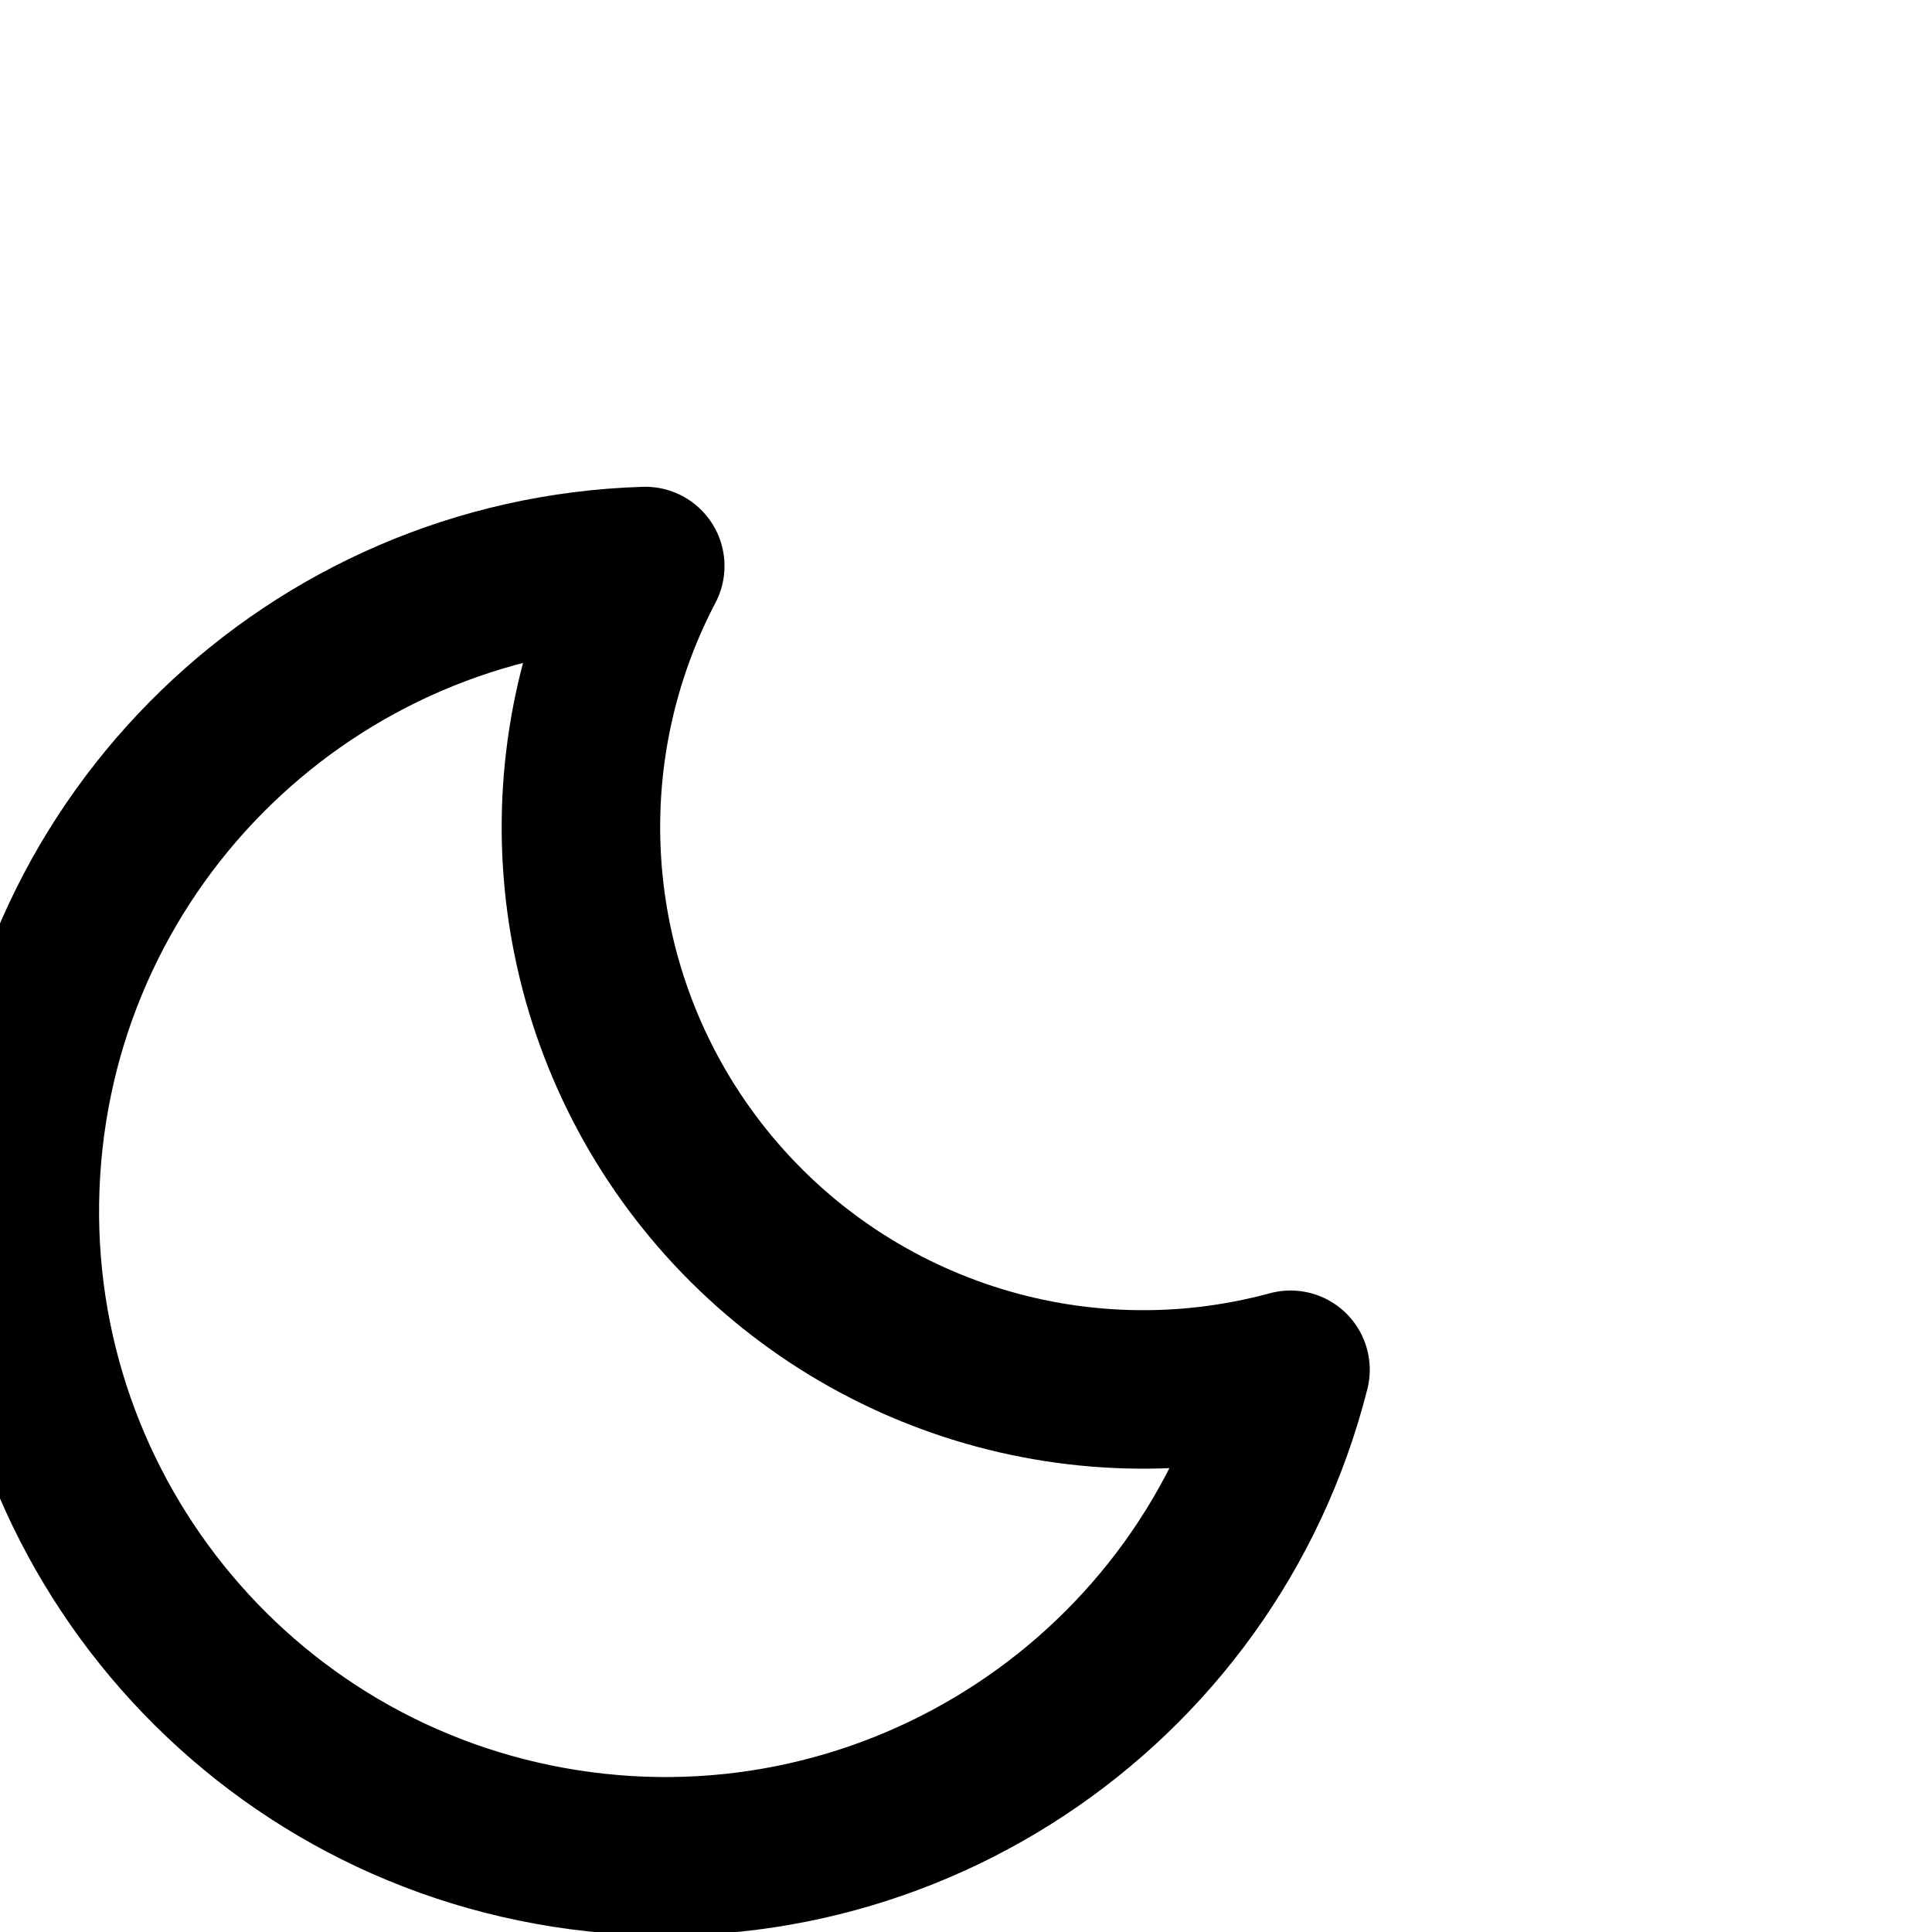
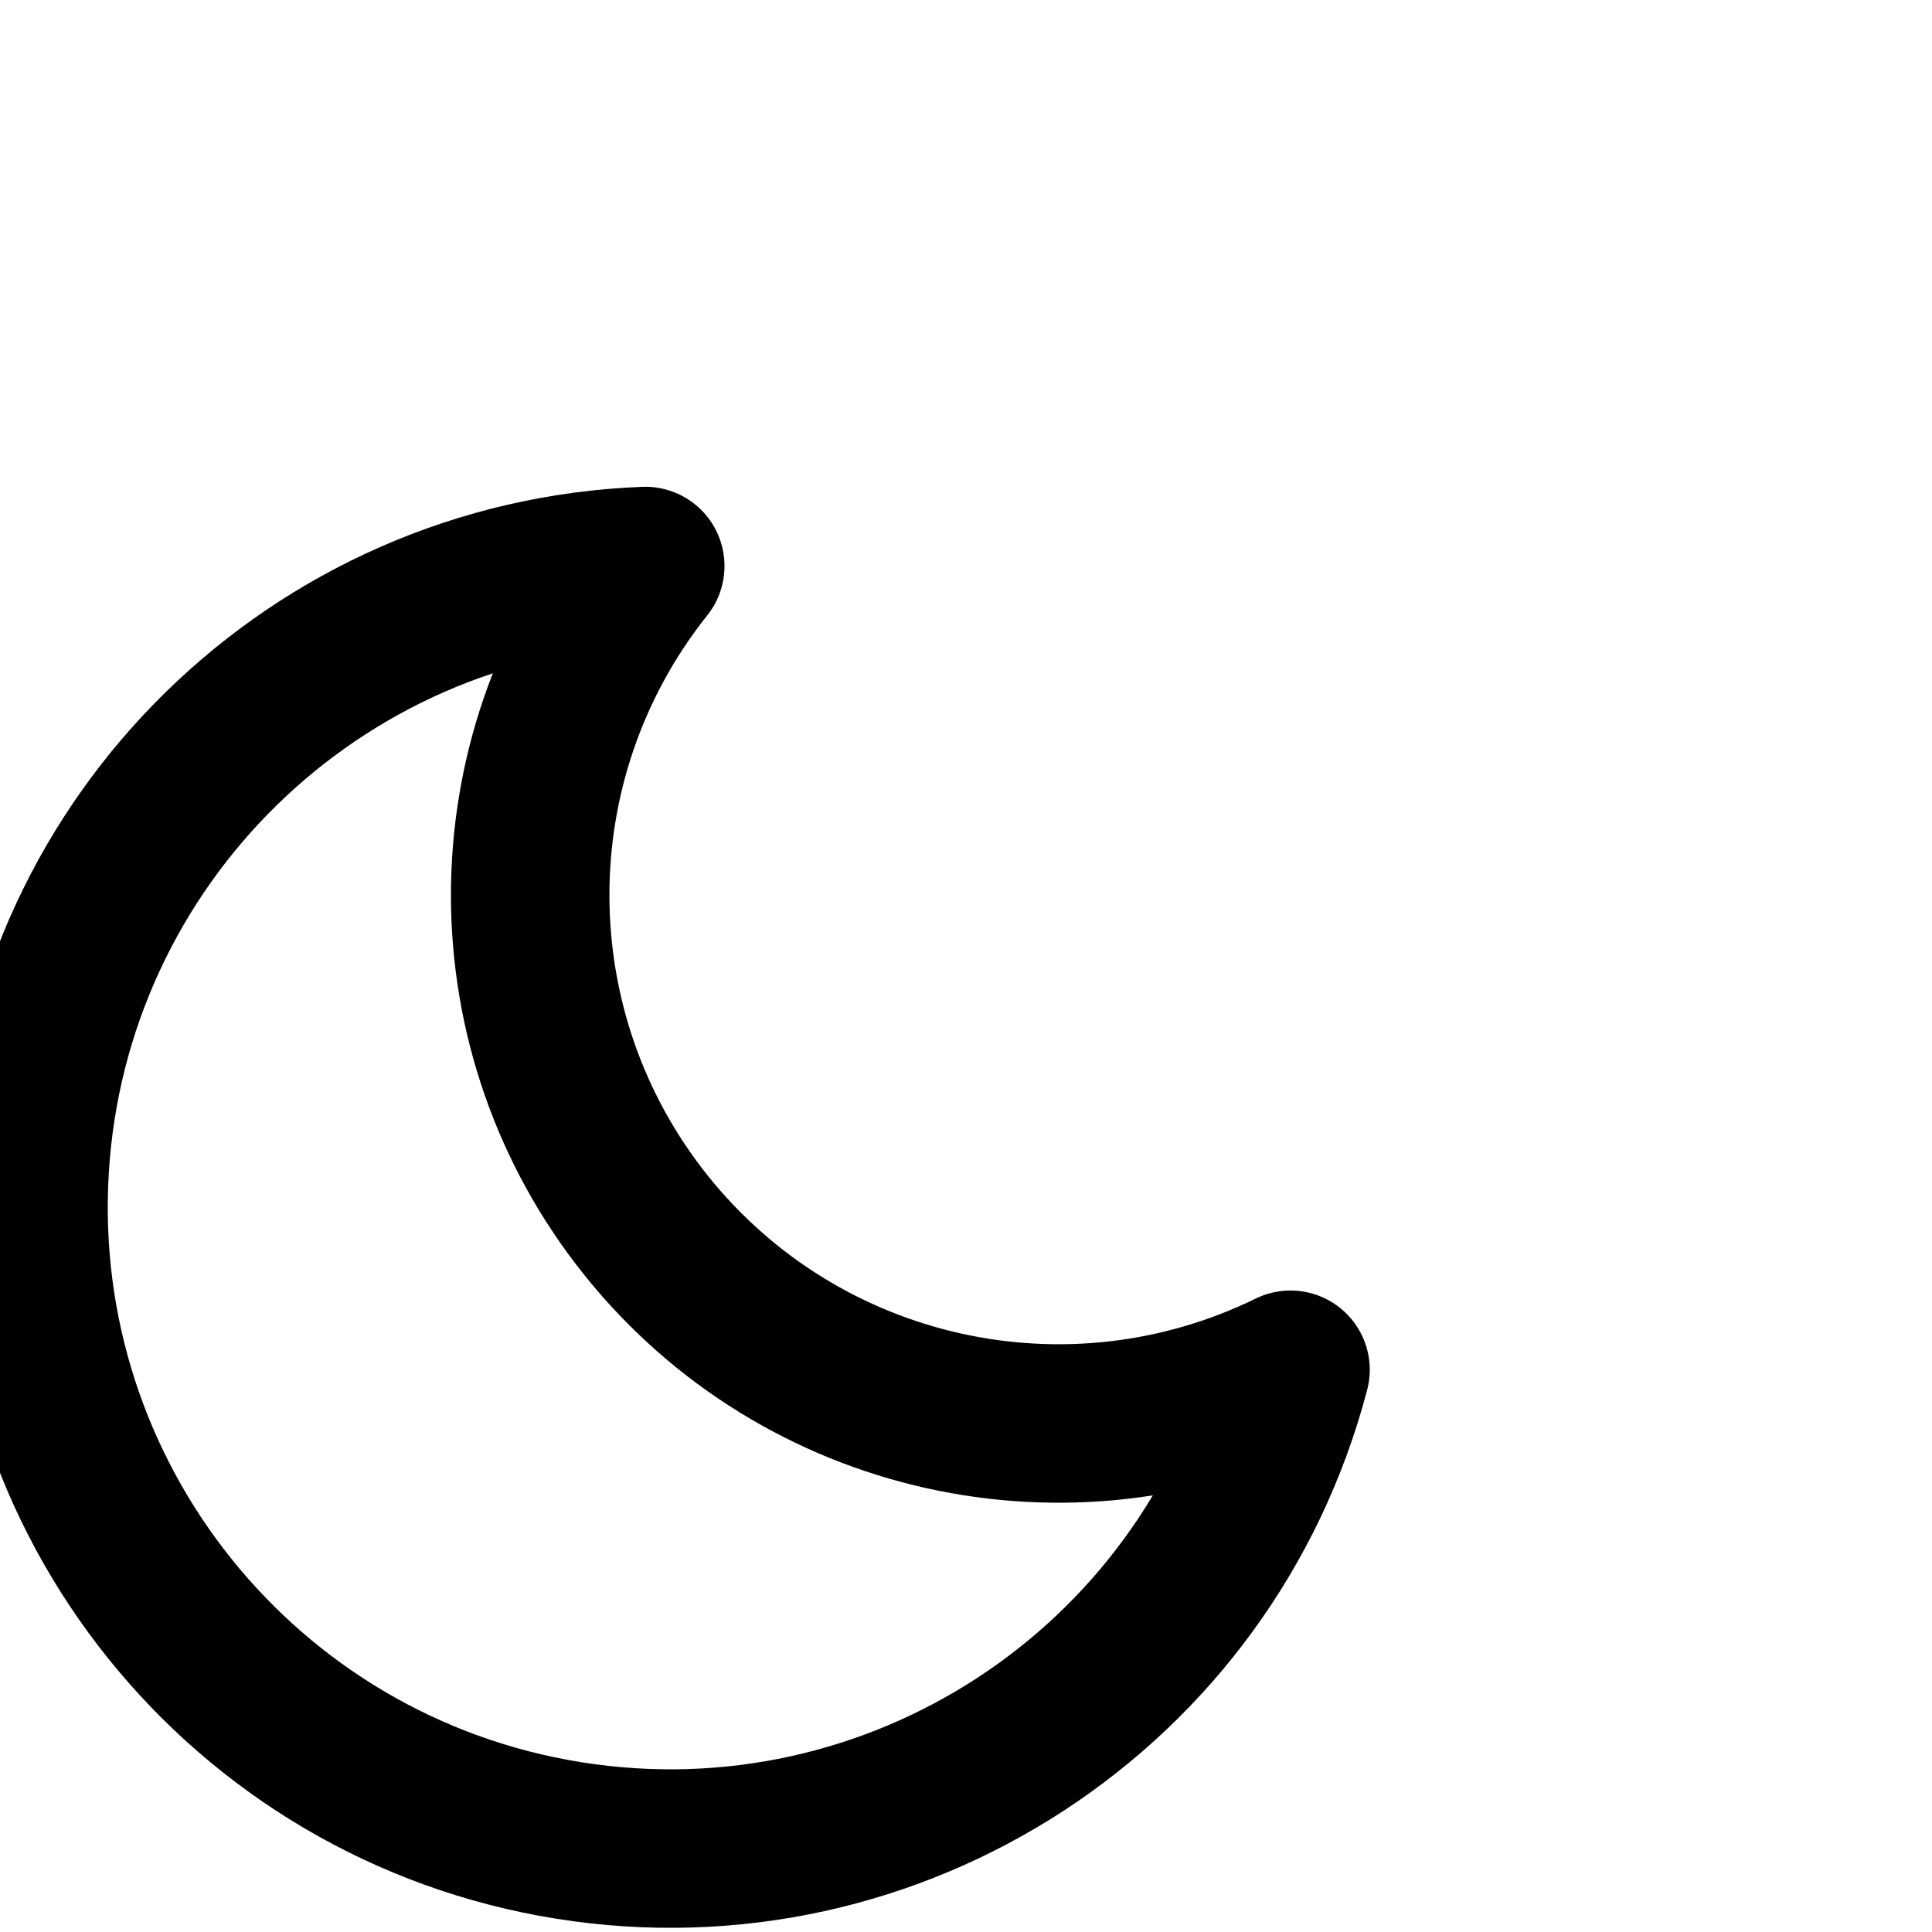
<svg xmlns="http://www.w3.org/2000/svg" viewBox="0 0 512 512">
-   <path d="M171 150 A171 171 0 1 0 342 363 A149 149 0 0 1 171 150 Z" fill="none" stroke="currentColor" stroke-width="42" stroke-linecap="round" stroke-linejoin="round" />
+   <path d="M171 150 A170 170 0 1 0 342 363 A140 140 0 0 1 171 150 Z" fill="none" stroke="currentColor" stroke-width="42" stroke-linecap="round" stroke-linejoin="round" />
</svg>
